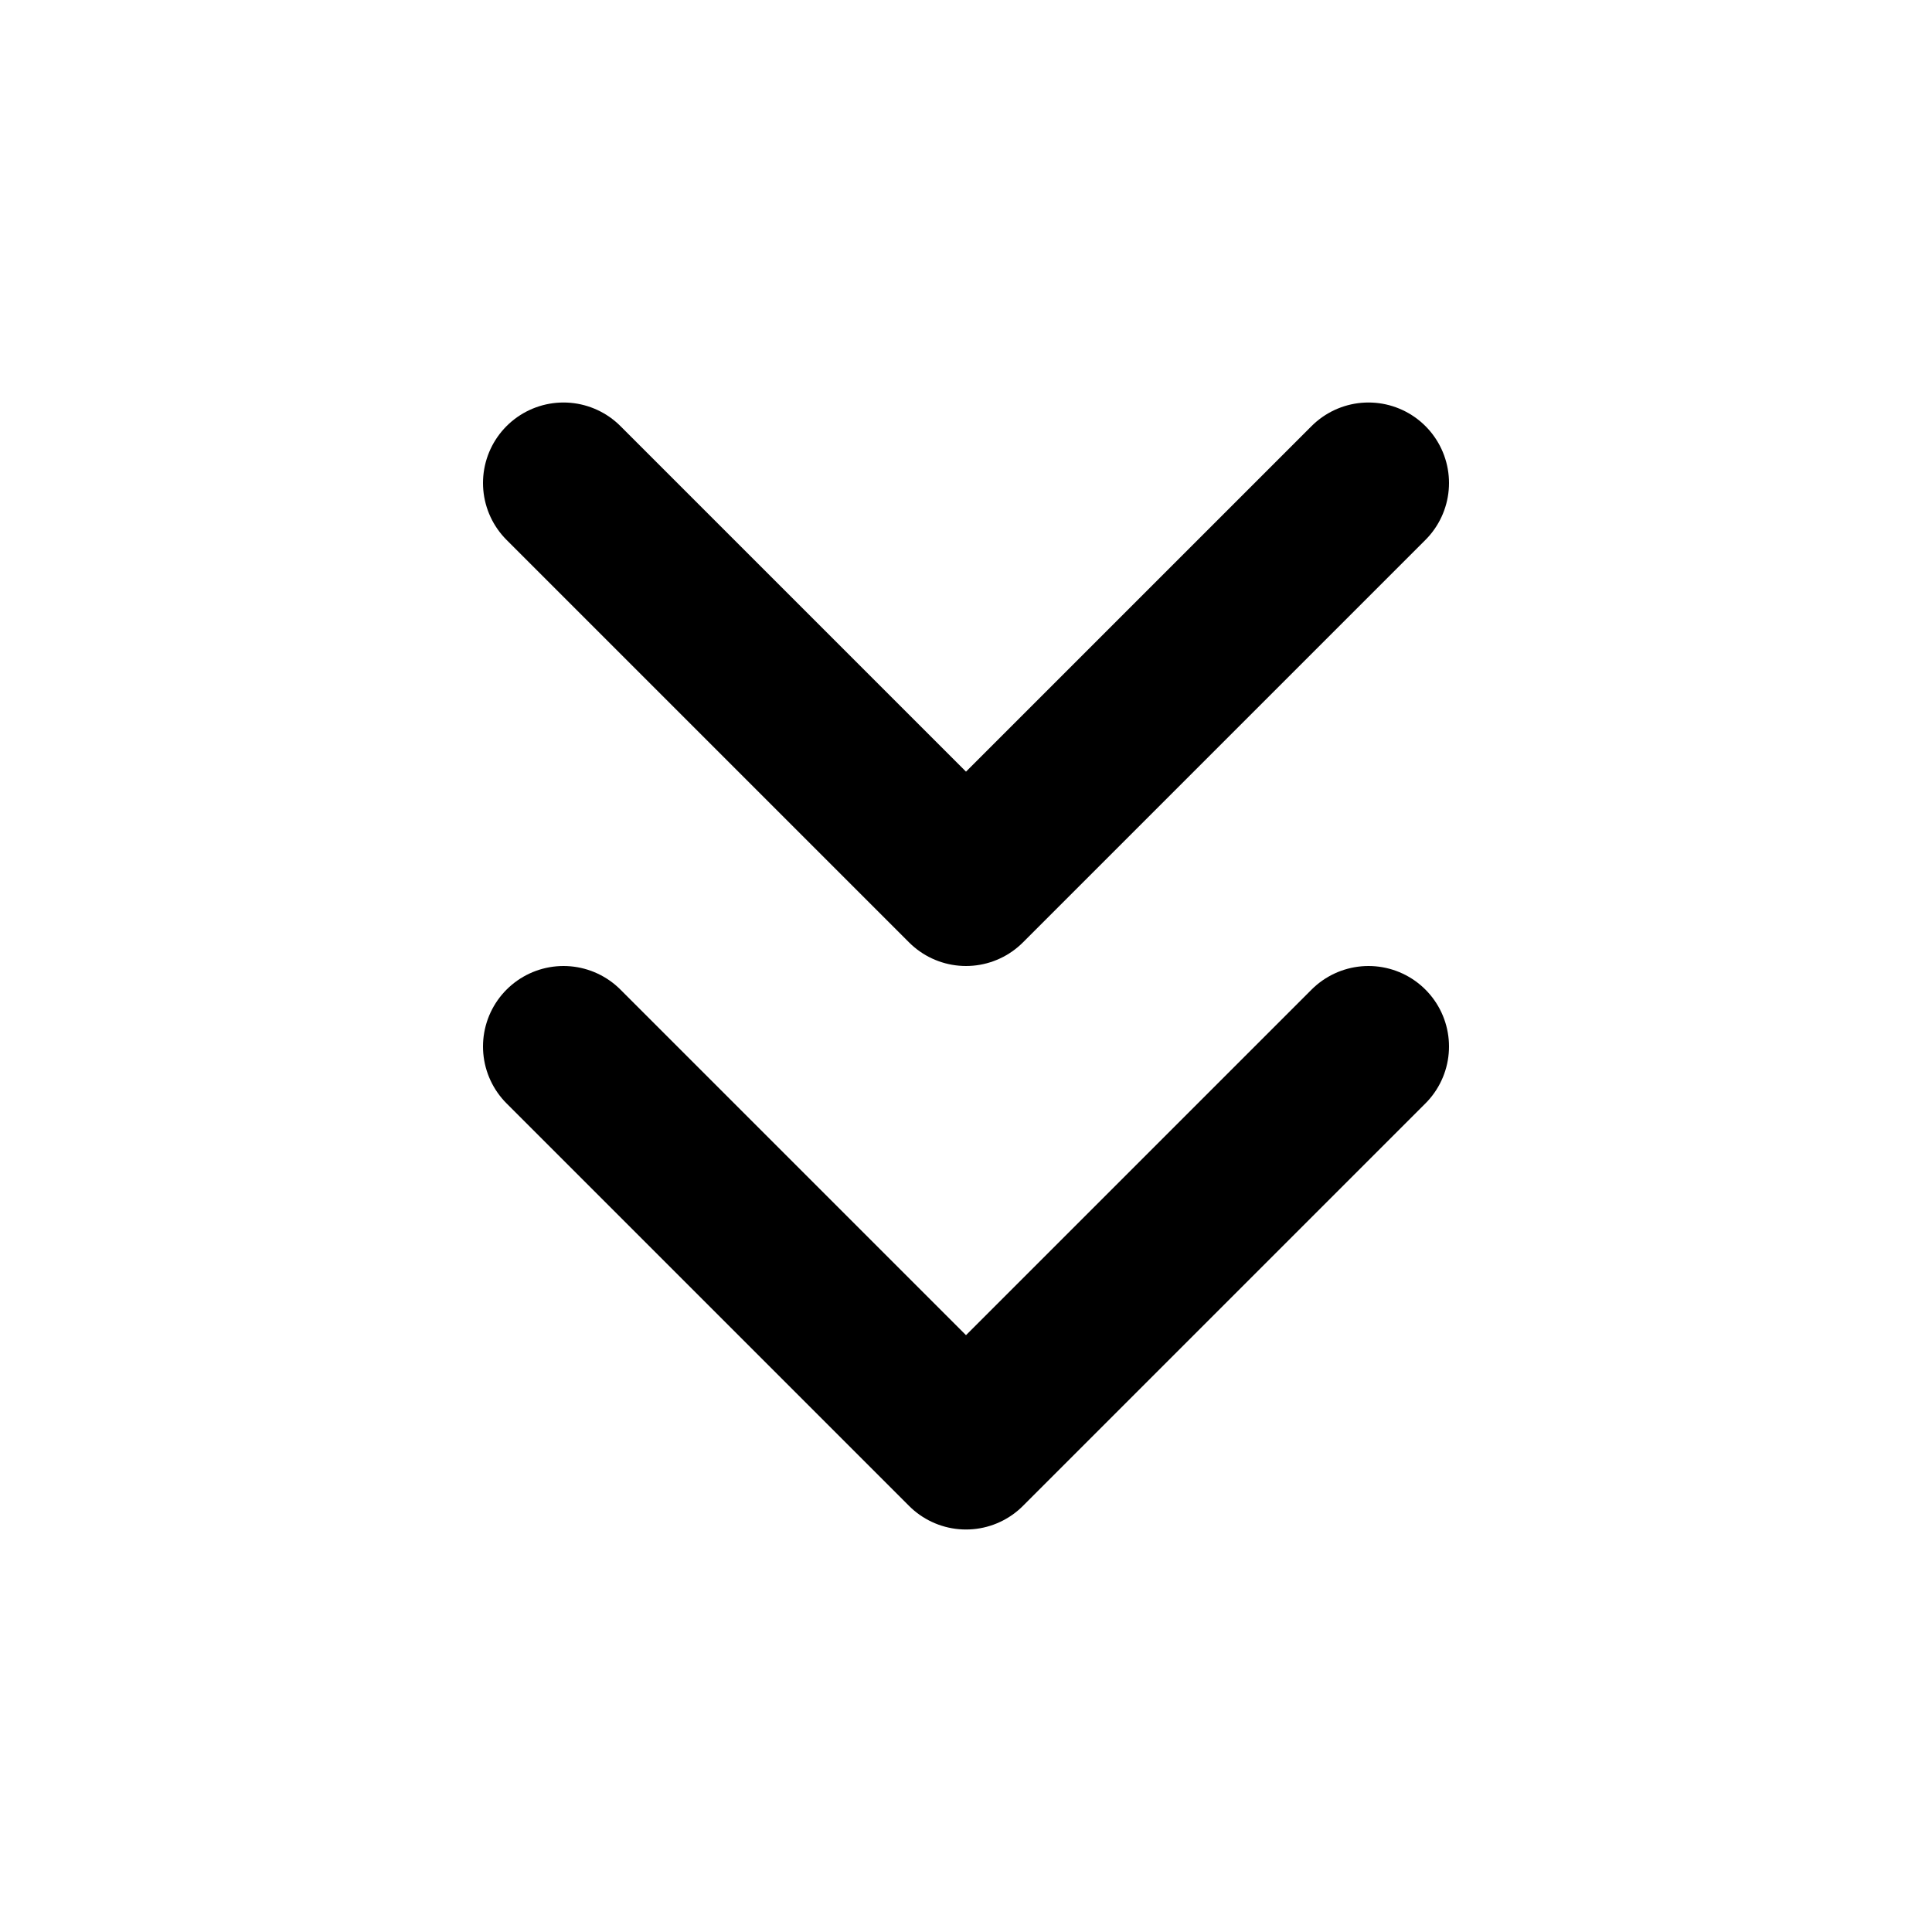
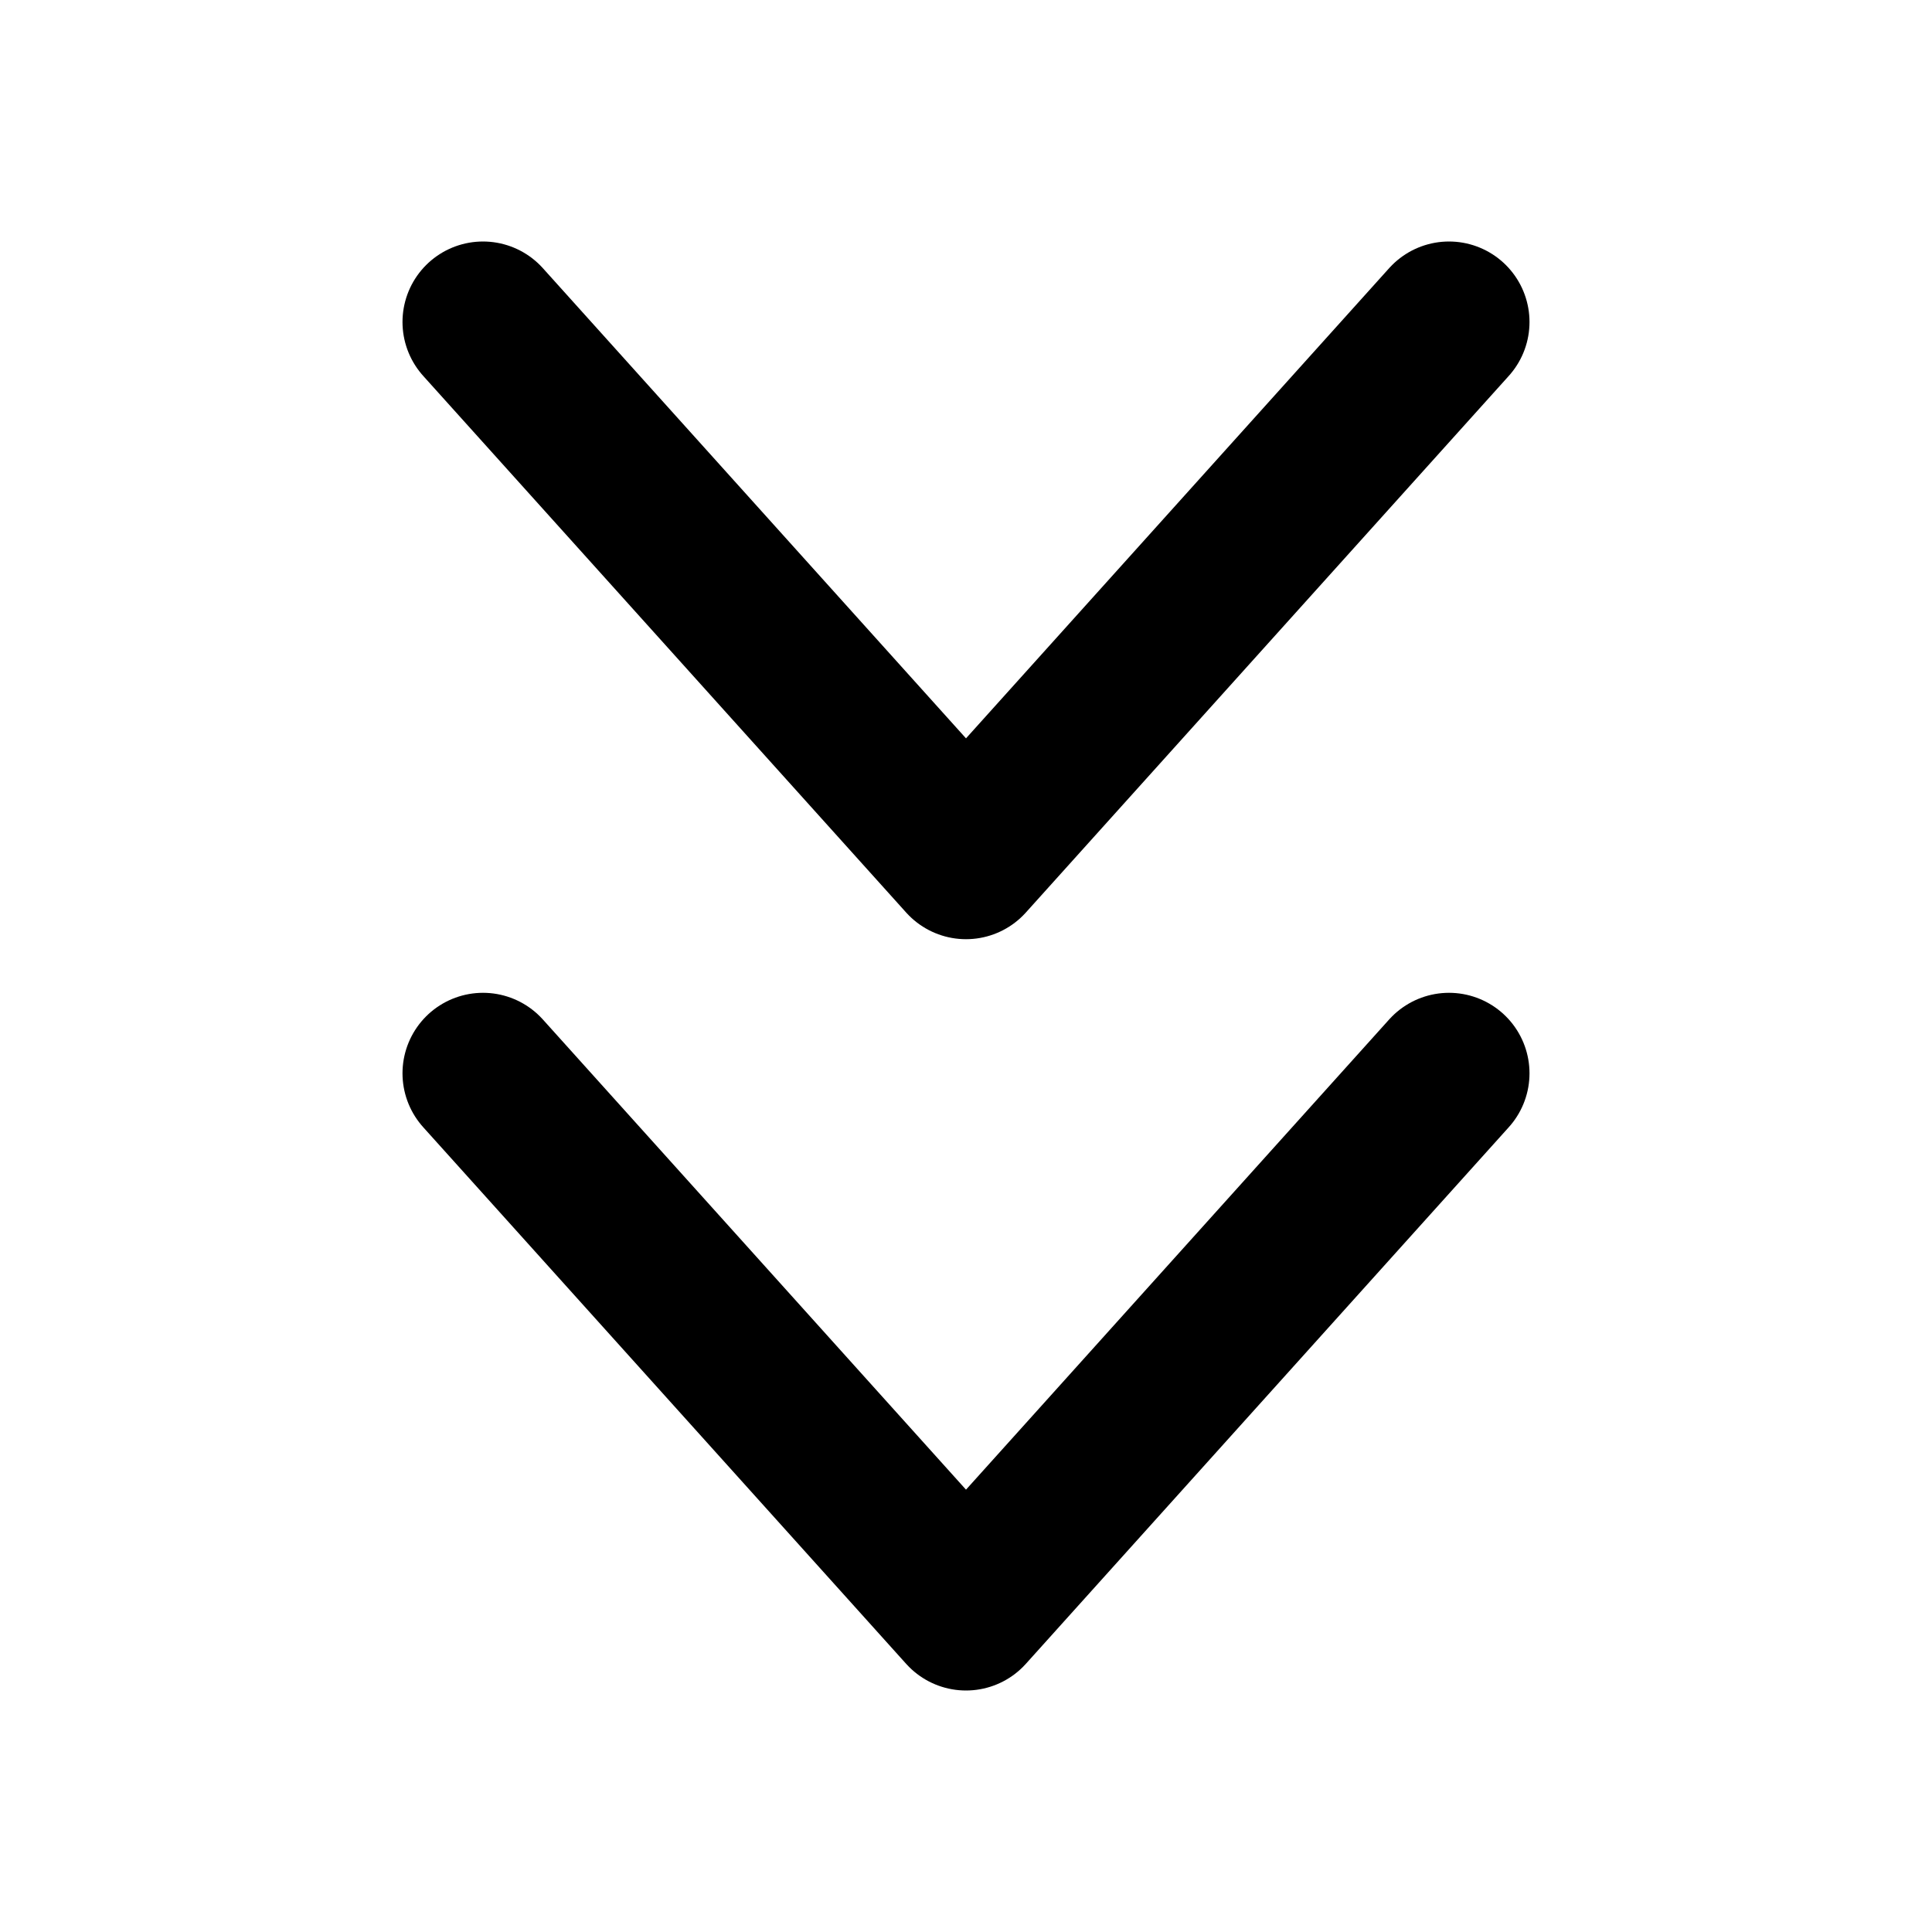
<svg xmlns="http://www.w3.org/2000/svg" width="24px" height="24px" viewBox="0 0 24 24" version="1.1">
  <g id="icon/chevronDoubleDown" stroke="none" stroke-width="1" fill="none" fill-rule="evenodd" stroke-linecap="round" stroke-linejoin="round">
-     <path d="M17,13 L12,18 L7,13 M7,6 L12,11 L17,6" id="Shape" stroke="#000000" stroke-width="2" />
+     <path d="M18,13.333 L12,20 L6,13.333 M6,4 L12,10.667 L18,4" id="Shape" stroke="#000000" stroke-width="2" />
  </g>
</svg>
